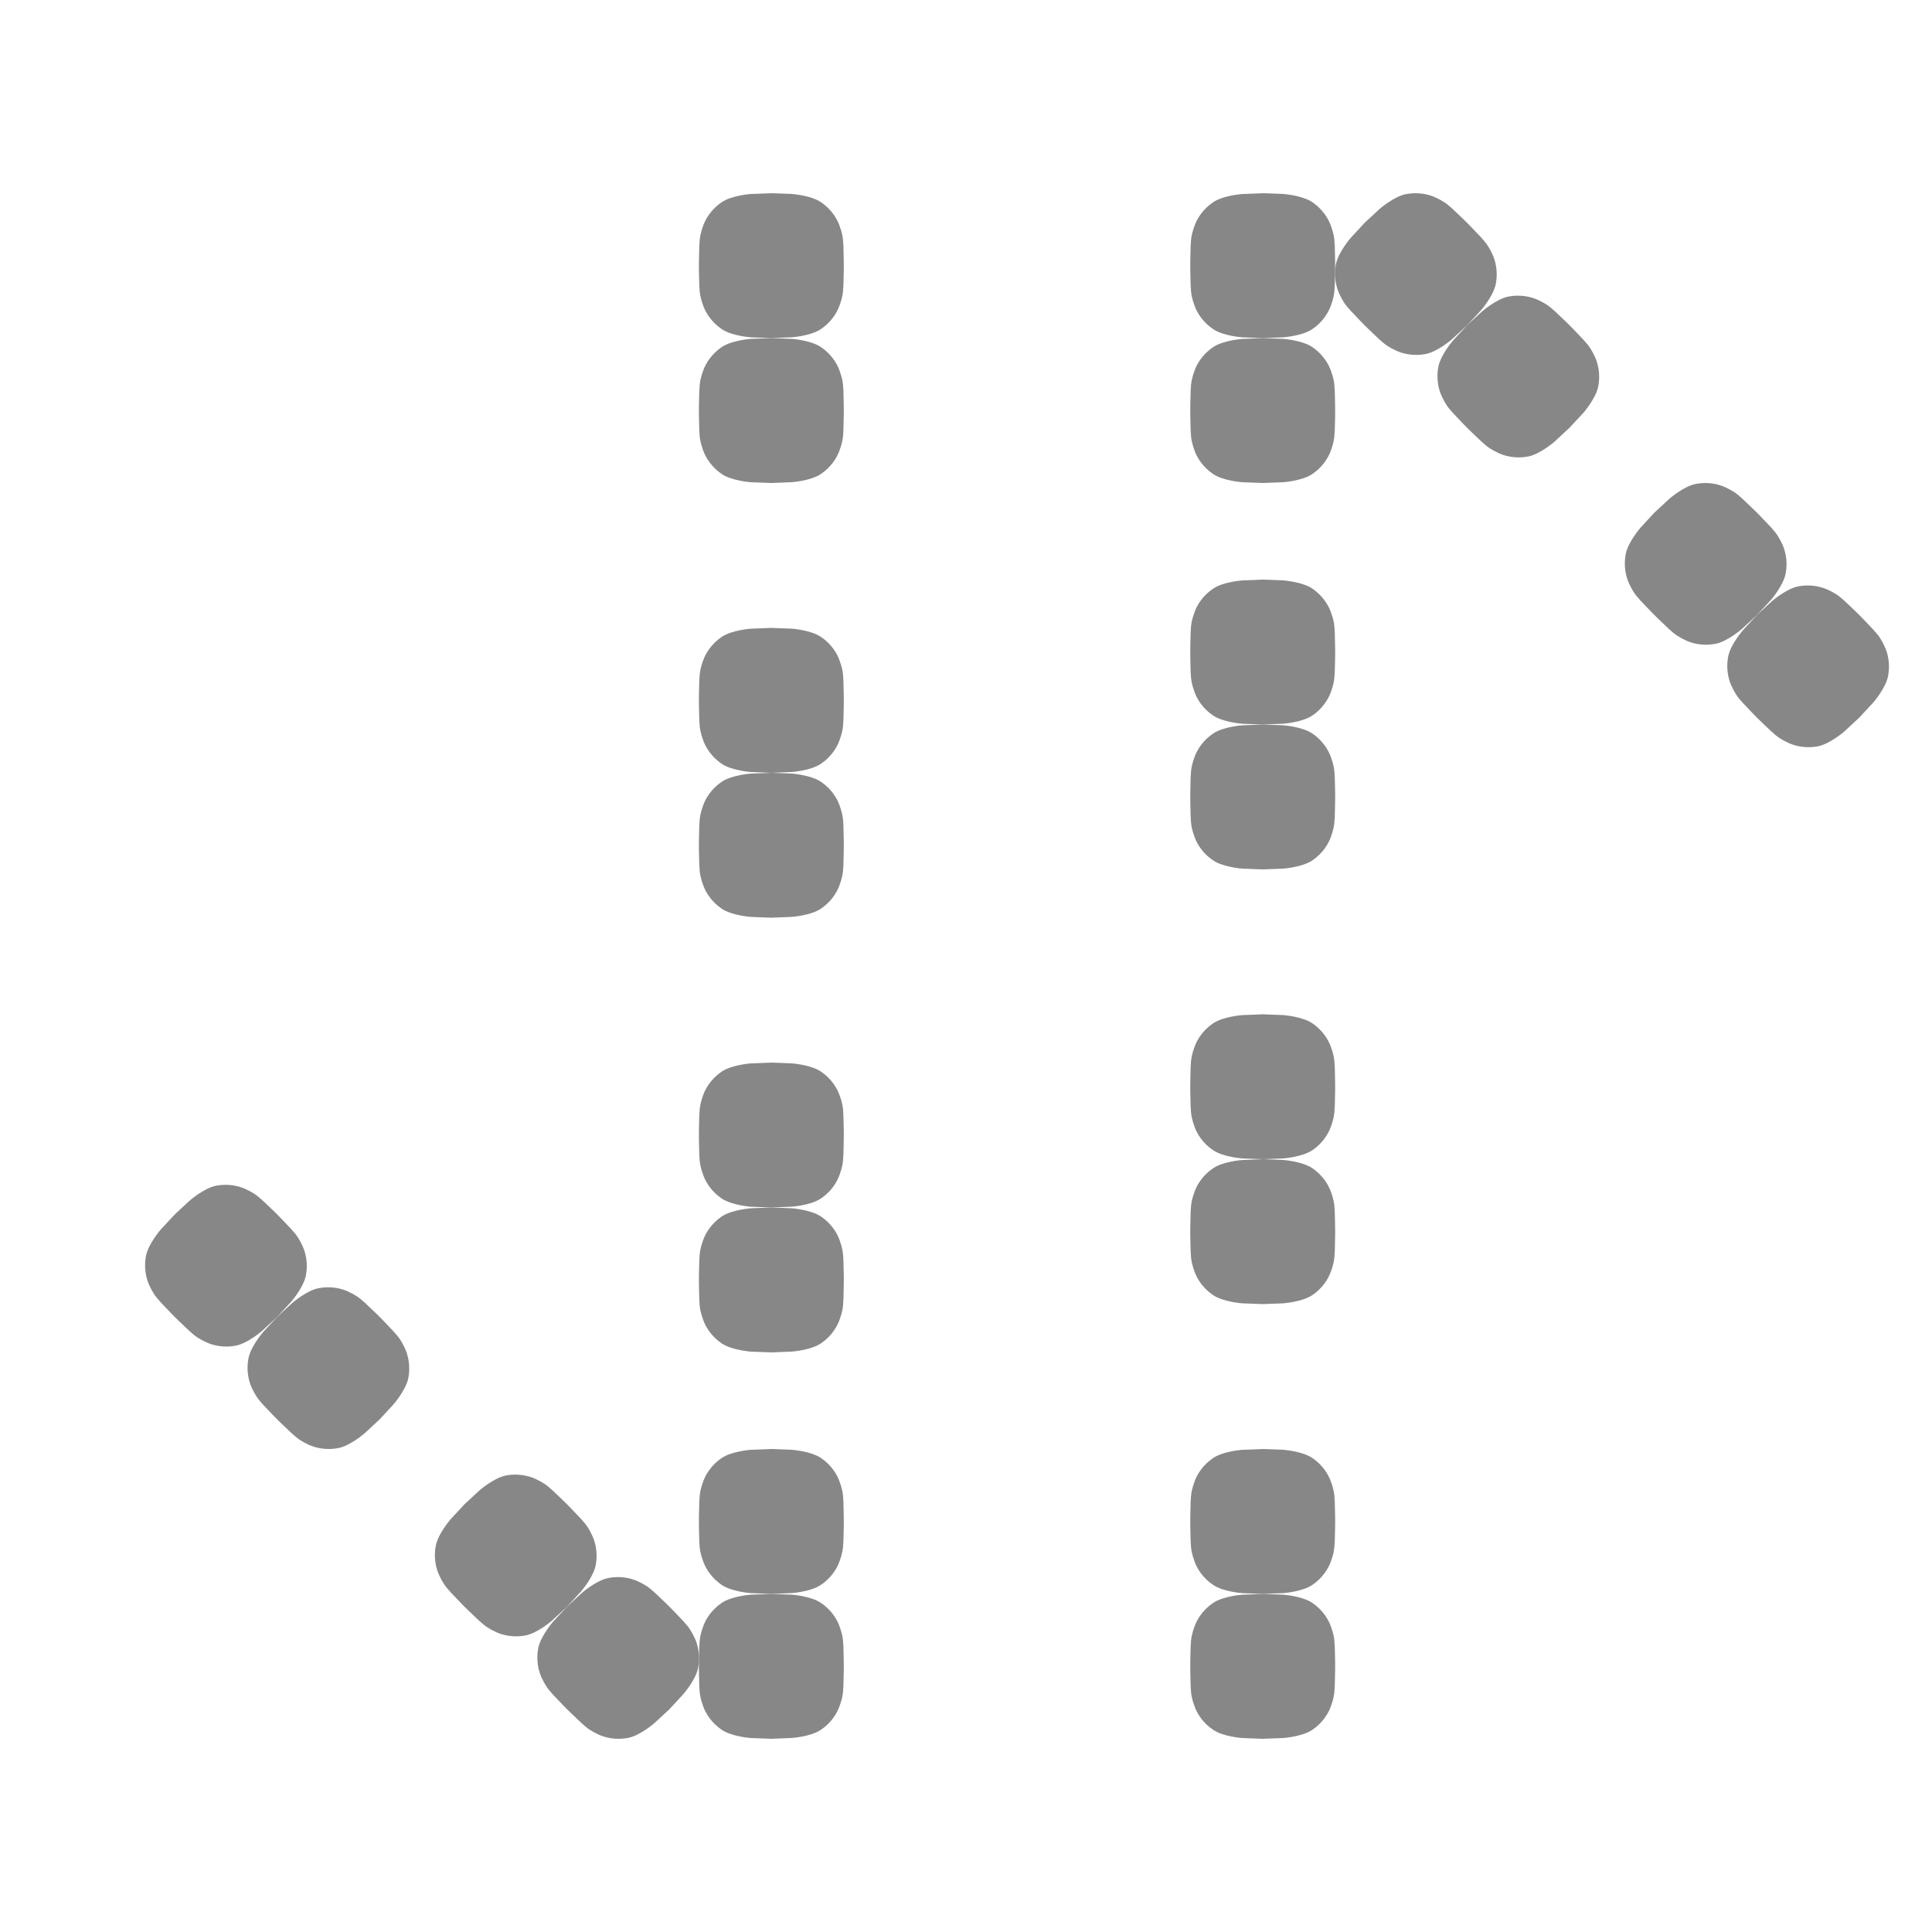
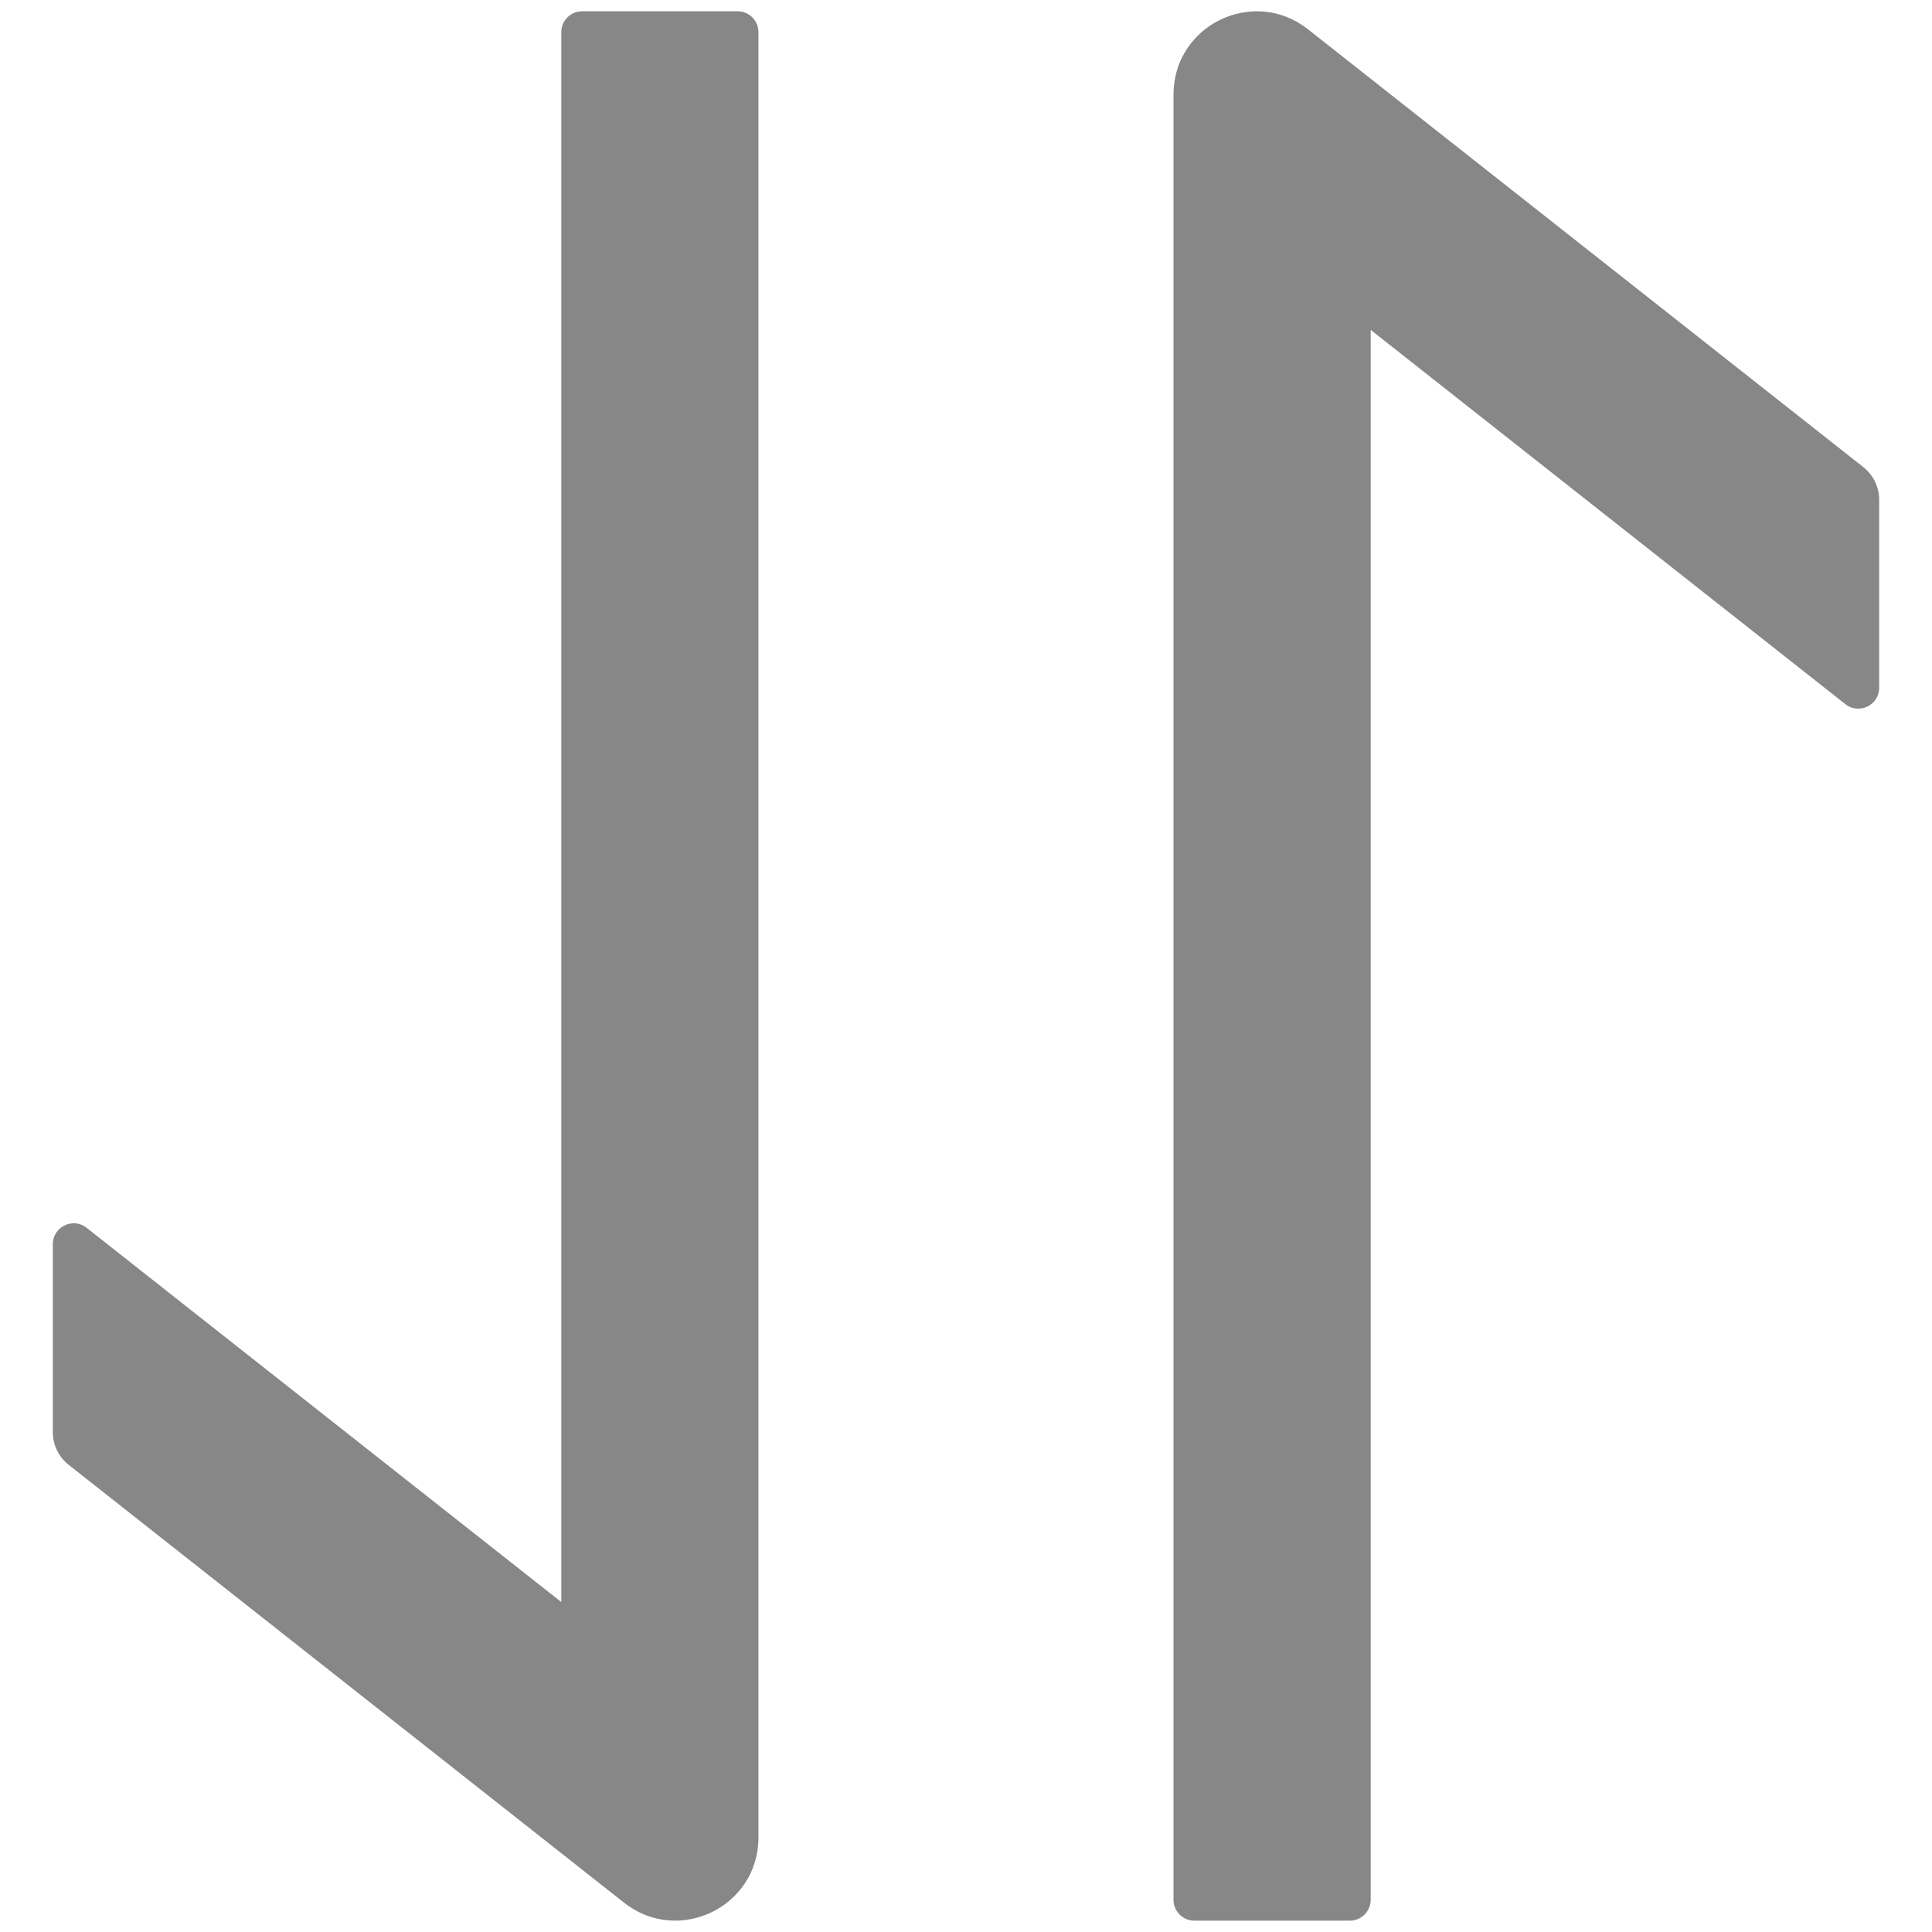
- <svg xmlns="http://www.w3.org/2000/svg" width="40" height="40" viewBox="0 0 40 40" fill="none">
-   <path d="M26.143 36L26.565 35.984C26.565 35.984 26.956 35.958 27.169 35.815C27.381 35.673 27.503 35.474 27.554 35.329C27.606 35.184 27.627 35.098 27.635 34.909C27.642 34.721 27.643 34.501 27.643 34.501L26.143 36ZM24.643 34.501C24.643 34.501 24.644 34.281 24.651 34.093C24.658 33.904 24.68 33.818 24.732 33.673C24.783 33.527 24.905 33.328 25.118 33.186C25.33 33.043 25.721 33.017 25.721 33.017L26.144 33L27.643 34.501C27.643 34.501 27.642 34.281 27.635 34.092C27.628 33.904 27.606 33.818 27.554 33.672C27.503 33.526 27.381 33.328 27.169 33.185C26.956 33.042 26.565 33.016 26.565 33.016L26.144 33L24.643 34.501ZM24.643 34.501C24.643 34.501 24.644 34.721 24.651 34.909C24.658 35.098 24.68 35.184 24.732 35.329C24.783 35.475 24.905 35.673 25.118 35.815C25.33 35.958 25.721 35.984 25.721 35.984L26.143 36L24.643 34.501ZM27.643 34.501L26.144 33L24.643 34.501L26.143 36L27.643 34.501Z" fill="#878787" />
-   <path d="M26.143 33L26.565 32.984C26.565 32.984 26.956 32.958 27.169 32.815C27.381 32.673 27.503 32.474 27.554 32.329C27.606 32.184 27.627 32.098 27.635 31.909C27.642 31.721 27.643 31.501 27.643 31.501L26.143 33ZM24.643 31.501C24.643 31.501 24.644 31.281 24.651 31.093C24.658 30.904 24.68 30.818 24.732 30.673C24.783 30.527 24.905 30.328 25.118 30.186C25.33 30.043 25.721 30.017 25.721 30.017L26.144 30L27.643 31.501C27.643 31.501 27.642 31.281 27.635 31.092C27.628 30.904 27.606 30.817 27.554 30.672C27.503 30.526 27.381 30.328 27.169 30.185C26.956 30.043 26.565 30.016 26.565 30.016L26.144 30L24.643 31.501ZM24.643 31.501C24.643 31.501 24.644 31.721 24.651 31.909C24.658 32.098 24.68 32.184 24.732 32.329C24.783 32.475 24.905 32.673 25.118 32.815C25.33 32.958 25.721 32.984 25.721 32.984L26.143 33L24.643 31.501ZM27.643 31.501L26.144 30L24.643 31.501L26.143 33L27.643 31.501Z" fill="#878787" />
-   <path d="M26.143 27L26.565 26.984C26.565 26.984 26.956 26.957 27.169 26.815C27.381 26.673 27.503 26.474 27.554 26.329C27.606 26.184 27.627 26.098 27.635 25.909C27.642 25.721 27.643 25.501 27.643 25.501L26.143 27ZM24.643 25.501C24.643 25.501 24.644 25.281 24.651 25.093C24.658 24.904 24.68 24.818 24.732 24.673C24.783 24.527 24.905 24.328 25.118 24.186C25.33 24.043 25.721 24.017 25.721 24.017L26.144 24L27.643 25.501C27.643 25.501 27.642 25.281 27.635 25.092C27.628 24.904 27.606 24.817 27.554 24.672C27.503 24.526 27.381 24.328 27.169 24.185C26.956 24.043 26.565 24.016 26.565 24.016L26.144 24L24.643 25.501ZM24.643 25.501C24.643 25.501 24.644 25.721 24.651 25.909C24.658 26.098 24.68 26.184 24.732 26.329C24.783 26.475 24.905 26.673 25.118 26.815C25.33 26.957 25.721 26.984 25.721 26.984L26.143 27L24.643 25.501ZM27.643 25.501L26.144 24L24.643 25.501L26.143 27L27.643 25.501Z" fill="#878787" />
-   <path d="M26.143 24L26.565 23.984C26.565 23.984 26.956 23.957 27.169 23.815C27.381 23.673 27.503 23.474 27.554 23.329C27.606 23.184 27.627 23.098 27.635 22.909C27.642 22.721 27.643 22.501 27.643 22.501L26.143 24ZM24.643 22.501C24.643 22.501 24.644 22.281 24.651 22.093C24.658 21.904 24.68 21.818 24.732 21.673C24.783 21.527 24.905 21.328 25.118 21.186C25.33 21.043 25.721 21.017 25.721 21.017L26.144 21L27.643 22.501C27.643 22.501 27.642 22.281 27.635 22.092C27.628 21.904 27.606 21.817 27.554 21.672C27.503 21.526 27.381 21.328 27.169 21.185C26.956 21.043 26.565 21.016 26.565 21.016L26.144 21L24.643 22.501ZM24.643 22.501C24.643 22.501 24.644 22.721 24.651 22.909C24.658 23.098 24.68 23.184 24.732 23.329C24.783 23.475 24.905 23.673 25.118 23.815C25.33 23.957 25.721 23.984 25.721 23.984L26.143 24L24.643 22.501ZM27.643 22.501L26.144 21L24.643 22.501L26.143 24L27.643 22.501Z" fill="#878787" />
-   <path d="M26.143 18L26.565 17.984C26.565 17.984 26.956 17.957 27.169 17.815C27.381 17.673 27.503 17.474 27.554 17.329C27.606 17.184 27.627 17.098 27.635 16.909C27.642 16.721 27.643 16.501 27.643 16.501L26.143 18ZM24.643 16.501C24.643 16.501 24.644 16.281 24.651 16.093C24.658 15.904 24.68 15.818 24.732 15.673C24.783 15.527 24.905 15.328 25.118 15.186C25.33 15.043 25.721 15.017 25.721 15.017L26.144 15L27.643 16.501C27.643 16.501 27.642 16.281 27.635 16.092C27.628 15.904 27.606 15.818 27.554 15.672C27.503 15.527 27.381 15.328 27.169 15.185C26.956 15.043 26.565 15.016 26.565 15.016L26.144 15L24.643 16.501ZM24.643 16.501C24.643 16.501 24.644 16.721 24.651 16.909C24.658 17.098 24.68 17.184 24.732 17.329C24.783 17.475 24.905 17.673 25.118 17.815C25.33 17.957 25.721 17.984 25.721 17.984L26.143 18L24.643 16.501ZM27.643 16.501L26.144 15L24.643 16.501L26.143 18L27.643 16.501Z" fill="#878787" />
-   <path d="M26.143 15L26.565 14.984C26.565 14.984 26.956 14.957 27.169 14.815C27.381 14.673 27.503 14.474 27.554 14.329C27.606 14.184 27.627 14.098 27.635 13.909C27.642 13.72 27.643 13.501 27.643 13.501L26.143 15ZM24.643 13.501C24.643 13.501 24.644 13.281 24.651 13.093C24.658 12.904 24.68 12.818 24.732 12.673C24.783 12.527 24.905 12.328 25.118 12.186C25.33 12.043 25.721 12.017 25.721 12.017L26.144 12L27.643 13.501C27.643 13.501 27.642 13.281 27.635 13.092C27.628 12.904 27.606 12.818 27.554 12.672C27.503 12.527 27.381 12.328 27.169 12.185C26.956 12.043 26.565 12.016 26.565 12.016L26.144 12L24.643 13.501ZM24.643 13.501C24.643 13.501 24.644 13.72 24.651 13.909C24.658 14.098 24.68 14.184 24.732 14.329C24.783 14.475 24.905 14.673 25.118 14.815C25.33 14.957 25.721 14.984 25.721 14.984L26.143 15L24.643 13.501ZM27.643 13.501L26.144 12L24.643 13.501L26.143 15L27.643 13.501Z" fill="#878787" />
-   <path d="M26.143 10L26.565 9.984C26.565 9.984 26.956 9.958 27.169 9.815C27.381 9.673 27.503 9.474 27.554 9.329C27.606 9.184 27.627 9.098 27.635 8.909C27.642 8.721 27.643 8.501 27.643 8.501L26.143 10ZM24.643 8.501C24.643 8.501 24.644 8.281 24.651 8.093C24.658 7.904 24.68 7.818 24.732 7.673C24.783 7.527 24.905 7.328 25.118 7.186C25.33 7.043 25.721 7.017 25.721 7.017L26.144 7L27.643 8.501C27.643 8.501 27.642 8.281 27.635 8.092C27.628 7.904 27.606 7.818 27.554 7.672C27.503 7.527 27.381 7.328 27.169 7.185C26.956 7.042 26.565 7.016 26.565 7.016L26.144 7L24.643 8.501ZM24.643 8.501C24.643 8.501 24.644 8.721 24.651 8.909C24.658 9.098 24.68 9.184 24.732 9.329C24.783 9.475 24.905 9.673 25.118 9.815C25.33 9.958 25.721 9.984 25.721 9.984L26.143 10L24.643 8.501ZM27.643 8.501L26.144 7L24.643 8.501L26.143 10L27.643 8.501Z" fill="#878787" />
-   <path d="M26.143 7L26.565 6.984C26.565 6.984 26.956 6.958 27.169 6.815C27.381 6.673 27.503 6.474 27.554 6.329C27.606 6.184 27.627 6.098 27.635 5.909C27.642 5.721 27.643 5.501 27.643 5.501L26.143 7ZM24.643 5.501C24.643 5.501 24.644 5.281 24.651 5.093C24.658 4.904 24.68 4.818 24.732 4.673C24.783 4.527 24.905 4.328 25.118 4.186C25.33 4.043 25.721 4.017 25.721 4.017L26.144 4L27.643 5.501C27.643 5.501 27.642 5.281 27.635 5.092C27.628 4.904 27.606 4.818 27.554 4.672C27.503 4.527 27.381 4.328 27.169 4.185C26.956 4.042 26.565 4.016 26.565 4.016L26.144 4L24.643 5.501ZM24.643 5.501C24.643 5.501 24.644 5.721 24.651 5.909C24.658 6.098 24.68 6.184 24.732 6.329C24.783 6.475 24.905 6.673 25.118 6.815C25.33 6.958 25.721 6.984 25.721 6.984L26.143 7L24.643 5.501ZM27.643 5.501L26.144 4L24.643 5.501L26.143 7L27.643 5.501Z" fill="#878787" />
-   <path d="M32.495 8.856L32.783 8.546C32.783 8.546 33.041 8.251 33.09 8C33.14 7.75 33.085 7.522 33.019 7.384C32.953 7.244 32.907 7.168 32.779 7.03C32.651 6.891 32.496 6.735 32.496 6.735L32.495 8.856ZM30.375 8.857C30.375 8.857 30.22 8.7 30.092 8.562C29.963 8.424 29.918 8.347 29.852 8.208C29.785 8.069 29.731 7.842 29.78 7.591C29.83 7.34 30.088 7.045 30.088 7.045L30.375 6.734L32.496 6.735C32.496 6.735 32.34 6.58 32.201 6.452C32.063 6.324 31.987 6.278 31.847 6.212C31.708 6.146 31.481 6.091 31.23 6.14C30.979 6.19 30.684 6.448 30.684 6.448L30.375 6.734L30.375 8.857ZM30.375 8.857C30.375 8.857 30.531 9.011 30.669 9.139C30.807 9.268 30.884 9.313 31.023 9.379C31.163 9.446 31.389 9.5 31.64 9.451C31.89 9.401 32.186 9.143 32.186 9.143L32.495 8.856L30.375 8.857ZM32.496 6.735L30.375 6.734L30.375 8.857L32.495 8.856L32.496 6.735Z" fill="#878787" />
-   <path d="M38.495 14.856L38.783 14.546C38.783 14.546 39.041 14.251 39.09 14C39.14 13.75 39.085 13.522 39.019 13.384C38.953 13.244 38.907 13.168 38.779 13.03C38.651 12.891 38.496 12.735 38.496 12.735L38.495 14.856ZM36.375 14.857C36.375 14.857 36.22 14.7 36.092 14.562C35.964 14.424 35.918 14.348 35.852 14.208C35.785 14.069 35.731 13.842 35.78 13.591C35.83 13.34 36.088 13.045 36.088 13.045L36.375 12.734L38.496 12.735C38.496 12.735 38.34 12.58 38.201 12.452C38.063 12.323 37.987 12.278 37.847 12.212C37.708 12.146 37.481 12.091 37.23 12.14C36.979 12.19 36.684 12.448 36.684 12.448L36.375 12.734L36.375 14.857ZM36.375 14.857C36.375 14.857 36.531 15.011 36.669 15.139C36.807 15.268 36.884 15.313 37.023 15.379C37.163 15.446 37.389 15.5 37.64 15.451C37.891 15.401 38.186 15.143 38.186 15.143L38.495 14.856L36.375 14.857ZM38.496 12.735L36.375 12.734L36.375 14.857L38.495 14.856L38.496 12.735Z" fill="#878787" />
-   <path d="M30.375 6.734L30.662 6.425C30.662 6.425 30.919 6.13 30.969 5.879C31.018 5.628 30.964 5.401 30.898 5.262C30.831 5.123 30.786 5.047 30.658 4.908C30.53 4.77 30.375 4.614 30.375 4.614L30.375 6.734ZM28.253 6.735C28.253 6.735 28.099 6.579 27.971 6.441C27.842 6.303 27.797 6.226 27.731 6.087C27.664 5.947 27.61 5.721 27.659 5.47C27.708 5.219 27.966 4.924 27.966 4.924L28.253 4.613L30.375 4.614C30.375 4.614 30.218 4.459 30.08 4.331C29.942 4.202 29.865 4.157 29.726 4.091C29.587 4.024 29.36 3.97 29.109 4.019C28.858 4.068 28.563 4.326 28.563 4.326L28.253 4.613L28.253 6.735ZM28.253 6.735C28.253 6.735 28.41 6.89 28.548 7.018C28.686 7.146 28.762 7.192 28.902 7.258C29.041 7.324 29.268 7.379 29.519 7.329C29.769 7.28 30.064 7.022 30.064 7.022L30.375 6.734L28.253 6.735ZM30.375 4.614L28.253 4.613L28.253 6.735L30.375 6.734L30.375 4.614Z" fill="#878787" />
-   <path d="M36.375 12.734L36.662 12.425C36.662 12.425 36.919 12.13 36.969 11.879C37.019 11.628 36.964 11.401 36.898 11.262C36.831 11.123 36.786 11.047 36.658 10.908C36.53 10.77 36.375 10.614 36.375 10.614L36.375 12.734ZM34.254 12.735C34.254 12.735 34.099 12.579 33.971 12.441C33.842 12.303 33.797 12.226 33.731 12.087C33.664 11.947 33.61 11.721 33.659 11.47C33.708 11.219 33.966 10.924 33.966 10.924L34.253 10.613L36.375 10.614C36.375 10.614 36.218 10.459 36.08 10.331C35.942 10.202 35.865 10.157 35.726 10.091C35.587 10.024 35.36 9.97 35.109 10.019C34.858 10.068 34.563 10.326 34.563 10.326L34.253 10.613L34.254 12.735ZM34.254 12.735C34.254 12.735 34.41 12.89 34.548 13.018C34.686 13.146 34.763 13.192 34.902 13.258C35.041 13.325 35.268 13.379 35.519 13.329C35.769 13.28 36.064 13.022 36.064 13.022L36.375 12.734L34.254 12.735ZM36.375 10.614L34.253 10.613L34.254 12.735L36.375 12.734L36.375 10.614Z" fill="#878787" />
-   <path d="M15.97 4L15.548 4.016C15.548 4.016 15.157 4.042 14.944 4.185C14.732 4.327 14.61 4.526 14.559 4.671C14.507 4.816 14.486 4.902 14.478 5.091C14.471 5.279 14.47 5.499 14.47 5.499L15.97 4ZM17.47 5.499C17.47 5.499 17.469 5.719 17.462 5.907C17.455 6.096 17.433 6.182 17.381 6.327C17.33 6.473 17.208 6.672 16.995 6.814C16.783 6.957 16.392 6.983 16.392 6.983L15.969 7L14.47 5.499C14.47 5.499 14.471 5.719 14.478 5.908C14.485 6.096 14.507 6.182 14.559 6.328C14.61 6.473 14.732 6.672 14.944 6.815C15.157 6.958 15.548 6.984 15.548 6.984L15.969 7L17.47 5.499ZM17.47 5.499C17.47 5.499 17.469 5.279 17.462 5.091C17.455 4.902 17.433 4.816 17.381 4.671C17.33 4.525 17.208 4.327 16.995 4.185C16.783 4.042 16.392 4.016 16.392 4.016L15.97 4L17.47 5.499ZM14.47 5.499L15.969 7L17.47 5.499L15.97 4L14.47 5.499Z" fill="#878787" />
-   <path d="M15.97 7L15.548 7.016C15.548 7.016 15.157 7.042 14.944 7.185C14.732 7.327 14.61 7.526 14.559 7.671C14.507 7.816 14.486 7.902 14.478 8.091C14.471 8.279 14.47 8.499 14.47 8.499L15.97 7ZM17.47 8.499C17.47 8.499 17.469 8.719 17.462 8.907C17.455 9.096 17.433 9.182 17.381 9.327C17.33 9.473 17.208 9.672 16.995 9.814C16.783 9.957 16.392 9.983 16.392 9.983L15.969 10L14.47 8.499C14.47 8.499 14.471 8.719 14.478 8.908C14.485 9.096 14.507 9.182 14.559 9.328C14.61 9.473 14.732 9.672 14.944 9.815C15.157 9.958 15.548 9.984 15.548 9.984L15.969 10L17.47 8.499ZM17.47 8.499C17.47 8.499 17.469 8.279 17.462 8.091C17.455 7.902 17.433 7.816 17.381 7.671C17.33 7.525 17.208 7.327 16.995 7.185C16.783 7.042 16.392 7.016 16.392 7.016L15.97 7L17.47 8.499ZM14.47 8.499L15.969 10L17.47 8.499L15.97 7L14.47 8.499Z" fill="#878787" />
-   <path d="M15.97 13L15.548 13.016C15.548 13.016 15.157 13.043 14.944 13.185C14.732 13.327 14.61 13.526 14.559 13.671C14.507 13.816 14.486 13.902 14.478 14.091C14.471 14.28 14.47 14.499 14.47 14.499L15.97 13ZM17.47 14.499C17.47 14.499 17.469 14.719 17.462 14.907C17.455 15.096 17.433 15.182 17.381 15.327C17.33 15.473 17.208 15.672 16.995 15.814C16.783 15.957 16.392 15.983 16.392 15.983L15.969 16L14.47 14.499C14.47 14.499 14.471 14.719 14.478 14.908C14.485 15.096 14.507 15.182 14.559 15.328C14.61 15.473 14.732 15.672 14.944 15.815C15.157 15.957 15.548 15.984 15.548 15.984L15.969 16L17.47 14.499ZM17.47 14.499C17.47 14.499 17.469 14.28 17.462 14.091C17.455 13.902 17.433 13.816 17.381 13.671C17.33 13.525 17.208 13.327 16.995 13.185C16.783 13.043 16.392 13.016 16.392 13.016L15.97 13L17.47 14.499ZM14.47 14.499L15.969 16L17.47 14.499L15.97 13L14.47 14.499Z" fill="#878787" />
-   <path d="M15.97 16L15.548 16.016C15.548 16.016 15.157 16.043 14.944 16.185C14.732 16.327 14.61 16.526 14.559 16.671C14.507 16.816 14.486 16.902 14.478 17.091C14.471 17.279 14.47 17.499 14.47 17.499L15.97 16ZM17.47 17.499C17.47 17.499 17.469 17.719 17.462 17.907C17.455 18.096 17.433 18.182 17.381 18.327C17.33 18.473 17.208 18.672 16.995 18.814C16.783 18.957 16.392 18.983 16.392 18.983L15.969 19L14.47 17.499C14.47 17.499 14.471 17.719 14.478 17.908C14.485 18.096 14.507 18.183 14.559 18.328C14.61 18.474 14.732 18.672 14.944 18.815C15.157 18.957 15.548 18.984 15.548 18.984L15.969 19L17.47 17.499ZM17.47 17.499C17.47 17.499 17.469 17.279 17.462 17.091C17.455 16.902 17.433 16.816 17.381 16.671C17.33 16.525 17.208 16.327 16.995 16.185C16.783 16.043 16.392 16.016 16.392 16.016L15.97 16L17.47 17.499ZM14.47 17.499L15.969 19L17.47 17.499L15.97 16L14.47 17.499Z" fill="#878787" />
-   <path d="M15.97 22L15.548 22.016C15.548 22.016 15.157 22.043 14.944 22.185C14.732 22.327 14.61 22.526 14.559 22.671C14.507 22.816 14.486 22.902 14.478 23.091C14.471 23.279 14.47 23.499 14.47 23.499L15.97 22ZM17.47 23.499C17.47 23.499 17.469 23.719 17.462 23.907C17.455 24.096 17.433 24.182 17.381 24.327C17.33 24.473 17.208 24.672 16.995 24.814C16.783 24.957 16.392 24.983 16.392 24.983L15.969 25L14.47 23.499C14.47 23.499 14.471 23.719 14.478 23.908C14.485 24.096 14.507 24.183 14.559 24.328C14.61 24.474 14.732 24.672 14.944 24.815C15.157 24.957 15.548 24.984 15.548 24.984L15.969 25L17.47 23.499ZM17.47 23.499C17.47 23.499 17.469 23.279 17.462 23.091C17.455 22.902 17.433 22.816 17.381 22.671C17.33 22.525 17.208 22.327 16.995 22.185C16.783 22.043 16.392 22.016 16.392 22.016L15.97 22L17.47 23.499ZM14.47 23.499L15.969 25L17.47 23.499L15.97 22L14.47 23.499Z" fill="#878787" />
-   <path d="M15.97 25L15.548 25.016C15.548 25.016 15.157 25.043 14.944 25.185C14.732 25.327 14.61 25.526 14.559 25.671C14.507 25.816 14.486 25.902 14.478 26.091C14.471 26.279 14.47 26.499 14.47 26.499L15.97 25ZM17.47 26.499C17.47 26.499 17.469 26.719 17.462 26.907C17.455 27.096 17.433 27.182 17.381 27.327C17.33 27.473 17.208 27.672 16.995 27.814C16.783 27.957 16.392 27.983 16.392 27.983L15.969 28L14.47 26.499C14.47 26.499 14.471 26.719 14.478 26.908C14.485 27.096 14.507 27.183 14.559 27.328C14.61 27.474 14.732 27.672 14.944 27.815C15.157 27.957 15.548 27.984 15.548 27.984L15.969 28L17.47 26.499ZM17.47 26.499C17.47 26.499 17.469 26.279 17.462 26.091C17.455 25.902 17.433 25.816 17.381 25.671C17.33 25.525 17.208 25.327 16.995 25.185C16.783 25.043 16.392 25.016 16.392 25.016L15.97 25L17.47 26.499ZM14.47 26.499L15.969 28L17.47 26.499L15.97 25L14.47 26.499Z" fill="#878787" />
-   <path d="M15.97 30L15.548 30.016C15.548 30.016 15.157 30.043 14.944 30.185C14.732 30.327 14.61 30.526 14.559 30.671C14.507 30.816 14.486 30.902 14.478 31.091C14.471 31.279 14.47 31.499 14.47 31.499L15.97 30ZM17.47 31.499C17.47 31.499 17.469 31.719 17.462 31.907C17.455 32.096 17.433 32.182 17.381 32.327C17.33 32.473 17.208 32.672 16.995 32.814C16.783 32.957 16.392 32.983 16.392 32.983L15.969 33L14.47 31.499C14.47 31.499 14.471 31.719 14.478 31.908C14.485 32.096 14.507 32.182 14.559 32.328C14.61 32.474 14.732 32.672 14.944 32.815C15.157 32.958 15.548 32.984 15.548 32.984L15.969 33L17.47 31.499ZM17.47 31.499C17.47 31.499 17.469 31.279 17.462 31.091C17.455 30.902 17.433 30.816 17.381 30.671C17.33 30.525 17.208 30.327 16.995 30.185C16.783 30.043 16.392 30.016 16.392 30.016L15.97 30L17.47 31.499ZM14.47 31.499L15.969 33L17.47 31.499L15.97 30L14.47 31.499Z" fill="#878787" />
-   <path d="M15.97 33L15.548 33.016C15.548 33.016 15.157 33.042 14.944 33.185C14.732 33.327 14.61 33.526 14.559 33.671C14.507 33.816 14.486 33.902 14.478 34.091C14.471 34.279 14.47 34.499 14.47 34.499L15.97 33ZM17.47 34.499C17.47 34.499 17.469 34.719 17.462 34.907C17.455 35.096 17.433 35.182 17.381 35.327C17.33 35.473 17.208 35.672 16.995 35.814C16.783 35.957 16.392 35.983 16.392 35.983L15.969 36L14.47 34.499C14.47 34.499 14.471 34.719 14.478 34.908C14.485 35.096 14.507 35.182 14.559 35.328C14.61 35.474 14.732 35.672 14.944 35.815C15.157 35.958 15.548 35.984 15.548 35.984L15.969 36L17.47 34.499ZM17.47 34.499C17.47 34.499 17.469 34.279 17.462 34.091C17.455 33.902 17.433 33.816 17.381 33.671C17.33 33.525 17.208 33.327 16.995 33.185C16.783 33.042 16.392 33.016 16.392 33.016L15.97 33L17.47 34.499ZM14.47 34.499L15.969 36L17.47 34.499L15.97 33L14.47 34.499Z" fill="#878787" />
-   <path d="M9.617 31.144L9.33 31.454C9.33 31.454 9.072 31.749 9.023 32C8.973 32.25 9.028 32.478 9.094 32.616C9.16 32.756 9.206 32.832 9.334 32.97C9.462 33.109 9.617 33.265 9.617 33.265L9.617 31.144ZM11.738 31.143C11.738 31.143 11.893 31.3 12.021 31.438C12.149 31.576 12.195 31.652 12.261 31.792C12.328 31.931 12.382 32.158 12.333 32.409C12.283 32.66 12.025 32.955 12.025 32.955L11.738 33.266L9.617 33.265C9.617 33.265 9.773 33.42 9.912 33.548C10.05 33.676 10.126 33.722 10.266 33.788C10.405 33.855 10.632 33.909 10.883 33.86C11.134 33.81 11.429 33.552 11.429 33.552L11.738 33.266L11.738 31.143ZM11.738 31.143C11.738 31.143 11.582 30.989 11.444 30.861C11.306 30.732 11.229 30.687 11.09 30.621C10.95 30.554 10.724 30.5 10.473 30.549C10.223 30.599 9.927 30.857 9.927 30.857L9.617 31.144L11.738 31.143ZM9.617 33.265L11.738 33.266L11.738 31.143L9.617 31.144L9.617 33.265Z" fill="#878787" />
-   <path d="M3.618 25.144L3.33 25.454C3.33 25.454 3.072 25.749 3.023 26C2.973 26.25 3.028 26.478 3.094 26.616C3.16 26.756 3.206 26.832 3.334 26.97C3.462 27.109 3.617 27.265 3.617 27.265L3.618 25.144ZM5.738 25.143C5.738 25.143 5.893 25.3 6.021 25.438C6.149 25.576 6.195 25.652 6.261 25.792C6.328 25.931 6.382 26.158 6.333 26.409C6.283 26.66 6.025 26.955 6.025 26.955L5.738 27.266L3.617 27.265C3.617 27.265 3.773 27.42 3.912 27.548C4.05 27.677 4.126 27.722 4.266 27.788C4.405 27.855 4.632 27.909 4.883 27.86C5.134 27.81 5.429 27.552 5.429 27.552L5.738 27.266L5.738 25.143ZM5.738 25.143C5.738 25.143 5.582 24.989 5.444 24.861C5.306 24.732 5.229 24.687 5.09 24.621C4.95 24.554 4.724 24.5 4.473 24.549C4.223 24.599 3.927 24.857 3.927 24.857L3.618 25.144L5.738 25.143ZM3.617 27.265L5.738 27.266L5.738 25.143L3.618 25.144L3.617 27.265Z" fill="#878787" />
-   <path d="M11.738 33.266L11.451 33.575C11.451 33.575 11.194 33.87 11.144 34.121C11.095 34.372 11.149 34.599 11.215 34.738C11.282 34.877 11.327 34.953 11.455 35.092C11.583 35.23 11.738 35.386 11.738 35.386L11.738 33.266ZM13.86 33.265C13.86 33.265 14.014 33.421 14.143 33.559C14.271 33.697 14.316 33.774 14.383 33.913C14.449 34.053 14.503 34.279 14.454 34.53C14.405 34.781 14.147 35.076 14.147 35.076L13.86 35.387L11.738 35.386C11.738 35.386 11.895 35.541 12.033 35.669C12.171 35.798 12.248 35.843 12.387 35.91C12.527 35.976 12.753 36.03 13.004 35.981C13.255 35.932 13.55 35.674 13.55 35.674L13.86 35.387L13.86 33.265ZM13.86 33.265C13.86 33.265 13.703 33.11 13.565 32.982C13.427 32.854 13.351 32.808 13.211 32.742C13.072 32.675 12.845 32.621 12.595 32.671C12.344 32.72 12.049 32.978 12.049 32.978L11.738 33.266L13.86 33.265ZM11.738 35.386L13.86 35.387L13.86 33.265L11.738 33.266L11.738 35.386Z" fill="#878787" />
-   <path d="M5.738 27.266L5.451 27.575C5.451 27.575 5.194 27.87 5.144 28.121C5.095 28.372 5.149 28.599 5.215 28.738C5.282 28.877 5.327 28.953 5.455 29.092C5.583 29.23 5.738 29.386 5.738 29.386L5.738 27.266ZM7.86 27.265C7.86 27.265 8.014 27.421 8.142 27.559C8.271 27.697 8.316 27.774 8.382 27.913C8.449 28.053 8.503 28.279 8.454 28.53C8.405 28.781 8.147 29.076 8.147 29.076L7.86 29.387L5.738 29.386C5.738 29.386 5.895 29.541 6.033 29.669C6.171 29.798 6.248 29.843 6.387 29.91C6.526 29.976 6.753 30.03 7.004 29.981C7.255 29.932 7.55 29.674 7.55 29.674L7.86 29.387L7.86 27.265ZM7.86 27.265C7.86 27.265 7.703 27.11 7.565 26.982C7.427 26.854 7.351 26.808 7.211 26.742C7.072 26.675 6.845 26.621 6.594 26.671C6.344 26.72 6.049 26.978 6.049 26.978L5.738 27.266L7.86 27.265ZM5.738 29.386L7.86 29.387L7.86 27.265L5.738 27.266L5.738 29.386Z" fill="#878787" />
+ <svg xmlns="http://www.w3.org/2000/svg" width="32" height="32" viewBox="0 0 32 32" fill="none">
+   <path d="M19.437 1.566L19.437 31.468C19.437 31.657 19.592 31.812 19.781 31.812H22.359C22.548 31.812 22.703 31.657 22.703 31.468V5.464L30.566 11.664C30.79 11.84 31.125 11.681 31.125 11.393V8.278C31.125 8.068 31.03 7.87 30.863 7.737L21.663 0.484C20.761 -0.225 19.437 0.415 19.437 1.566ZM9.297 0.531L9.297 26.535L1.433 20.335C1.21 20.159 0.875 20.318 0.875 20.606L0.875 23.721C0.875 23.932 0.969 24.129 1.137 24.262L10.337 31.515C11.239 32.224 12.562 31.584 12.562 30.437L12.562 0.531C12.562 0.342 12.408 0.187 12.219 0.187H9.64C9.451 0.187 9.297 0.342 9.297 0.531Z" fill="#878787" />
</svg>
